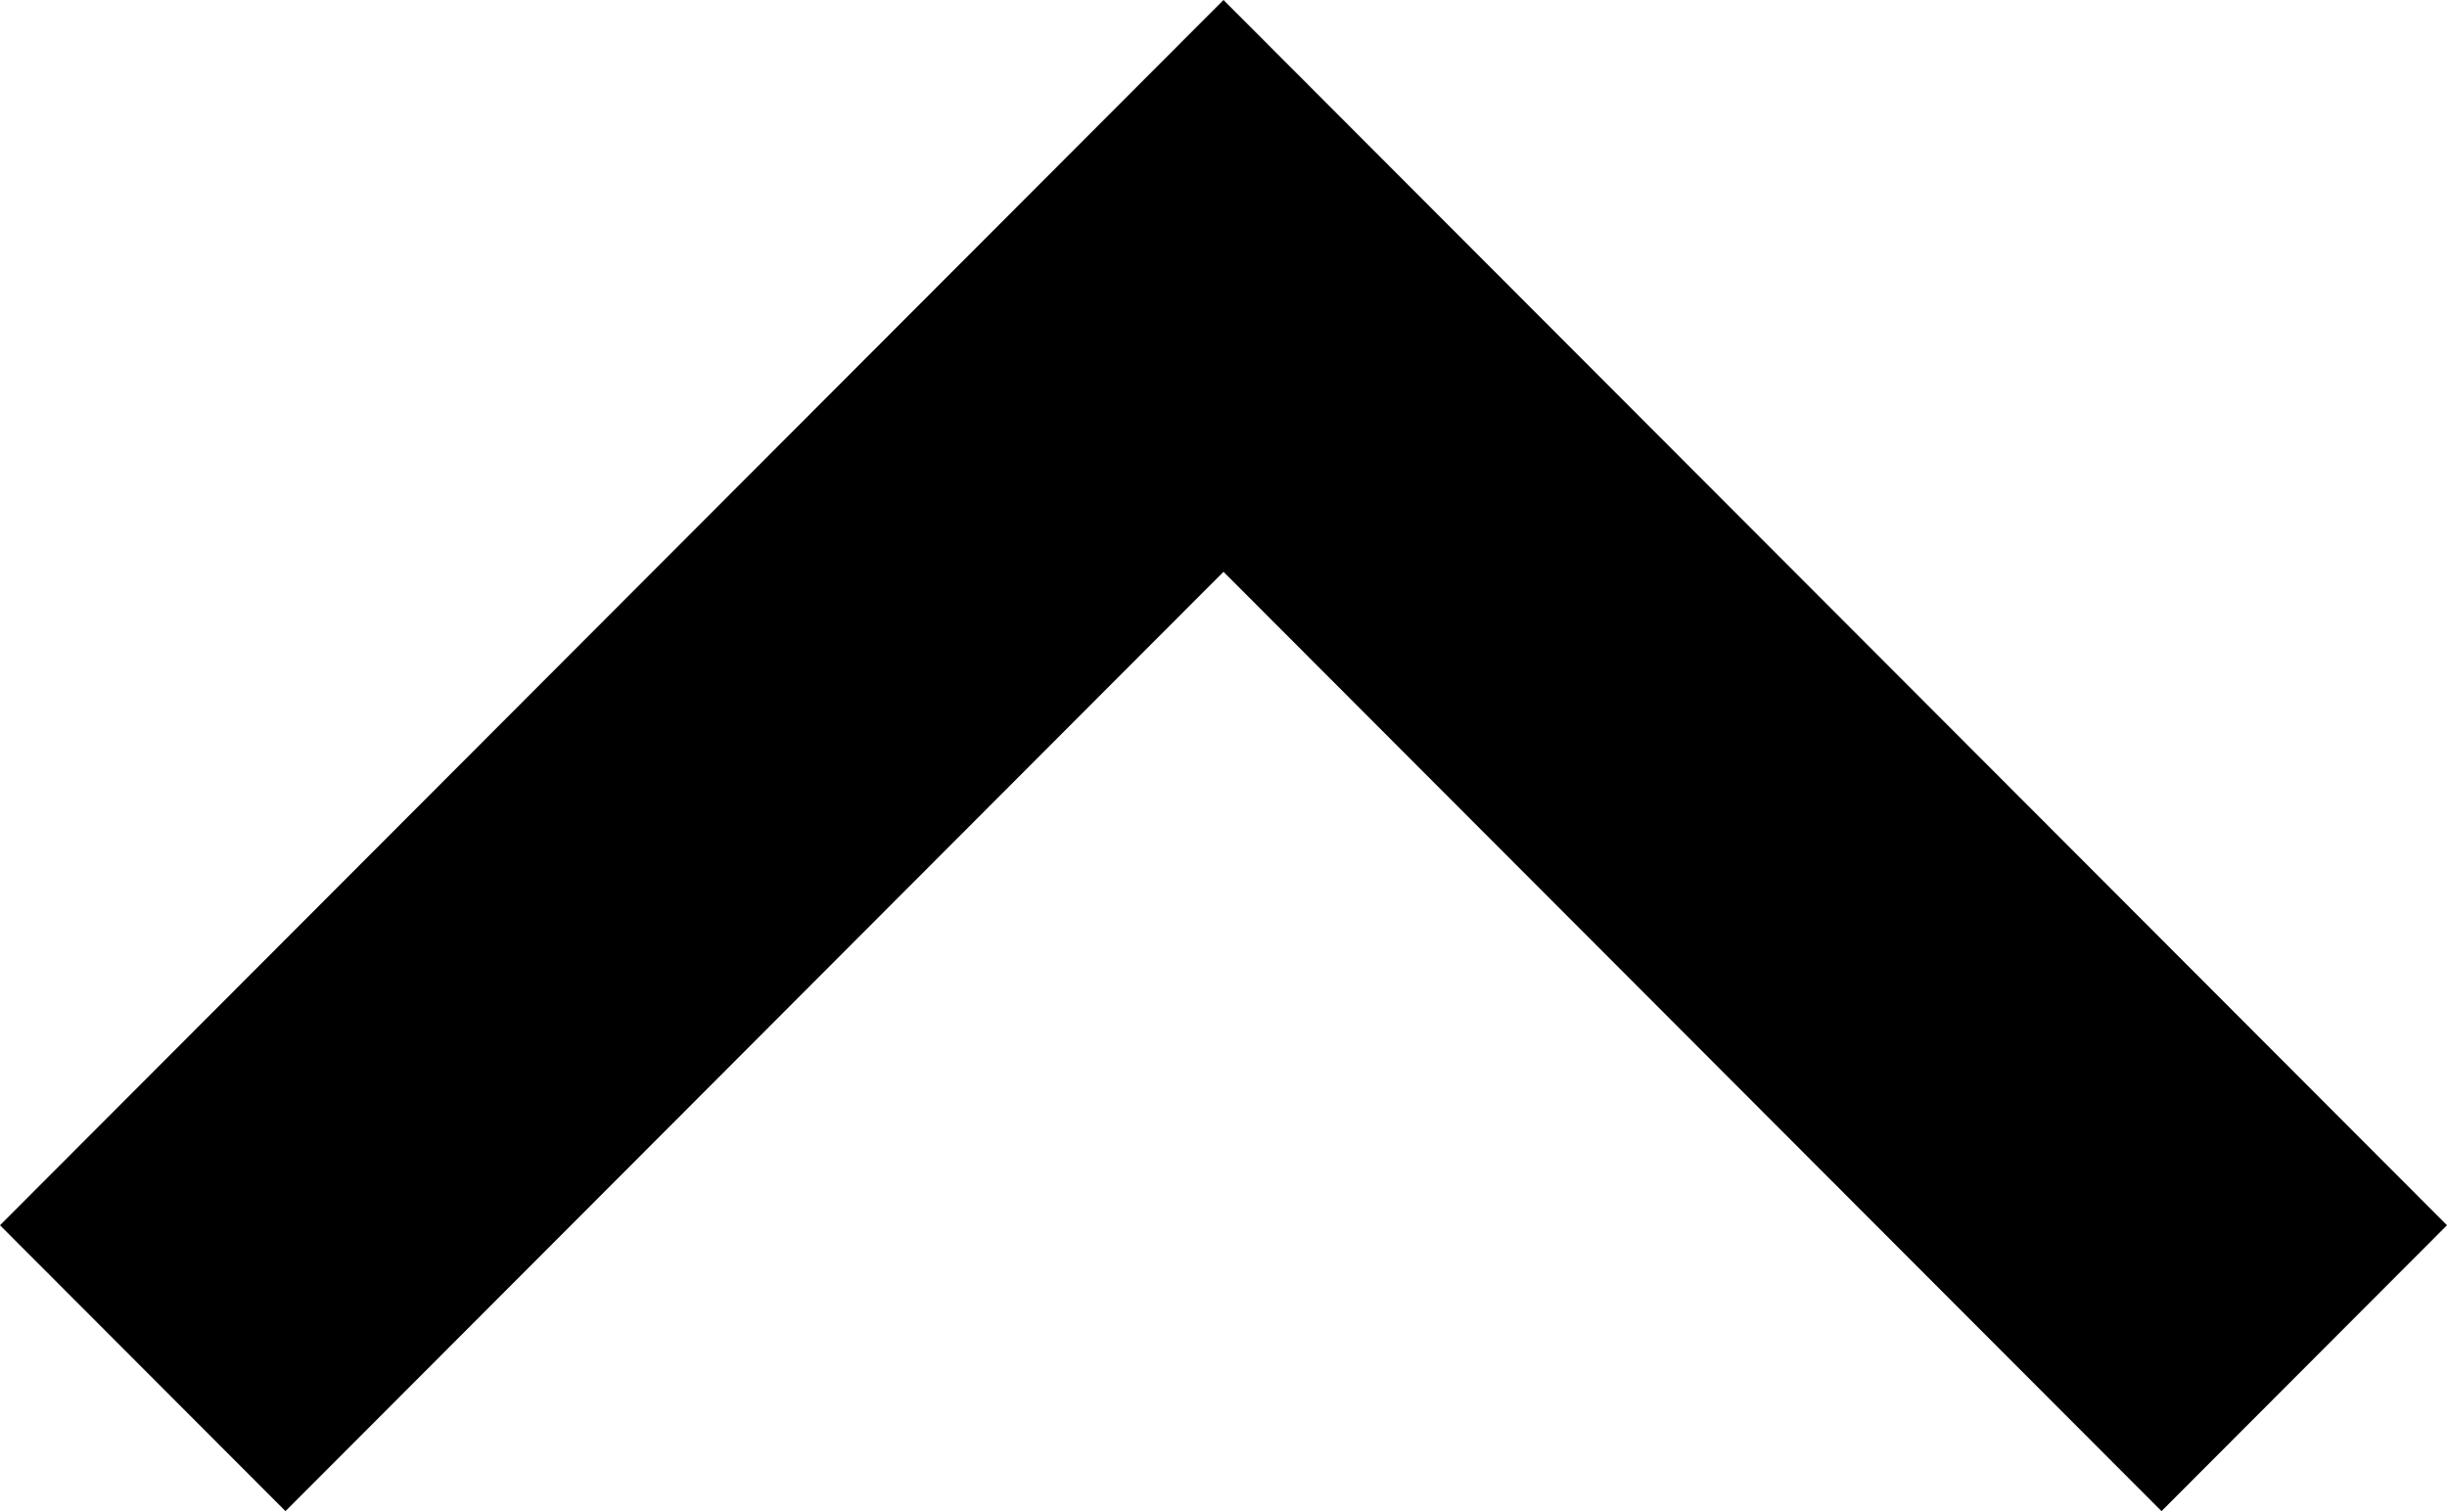
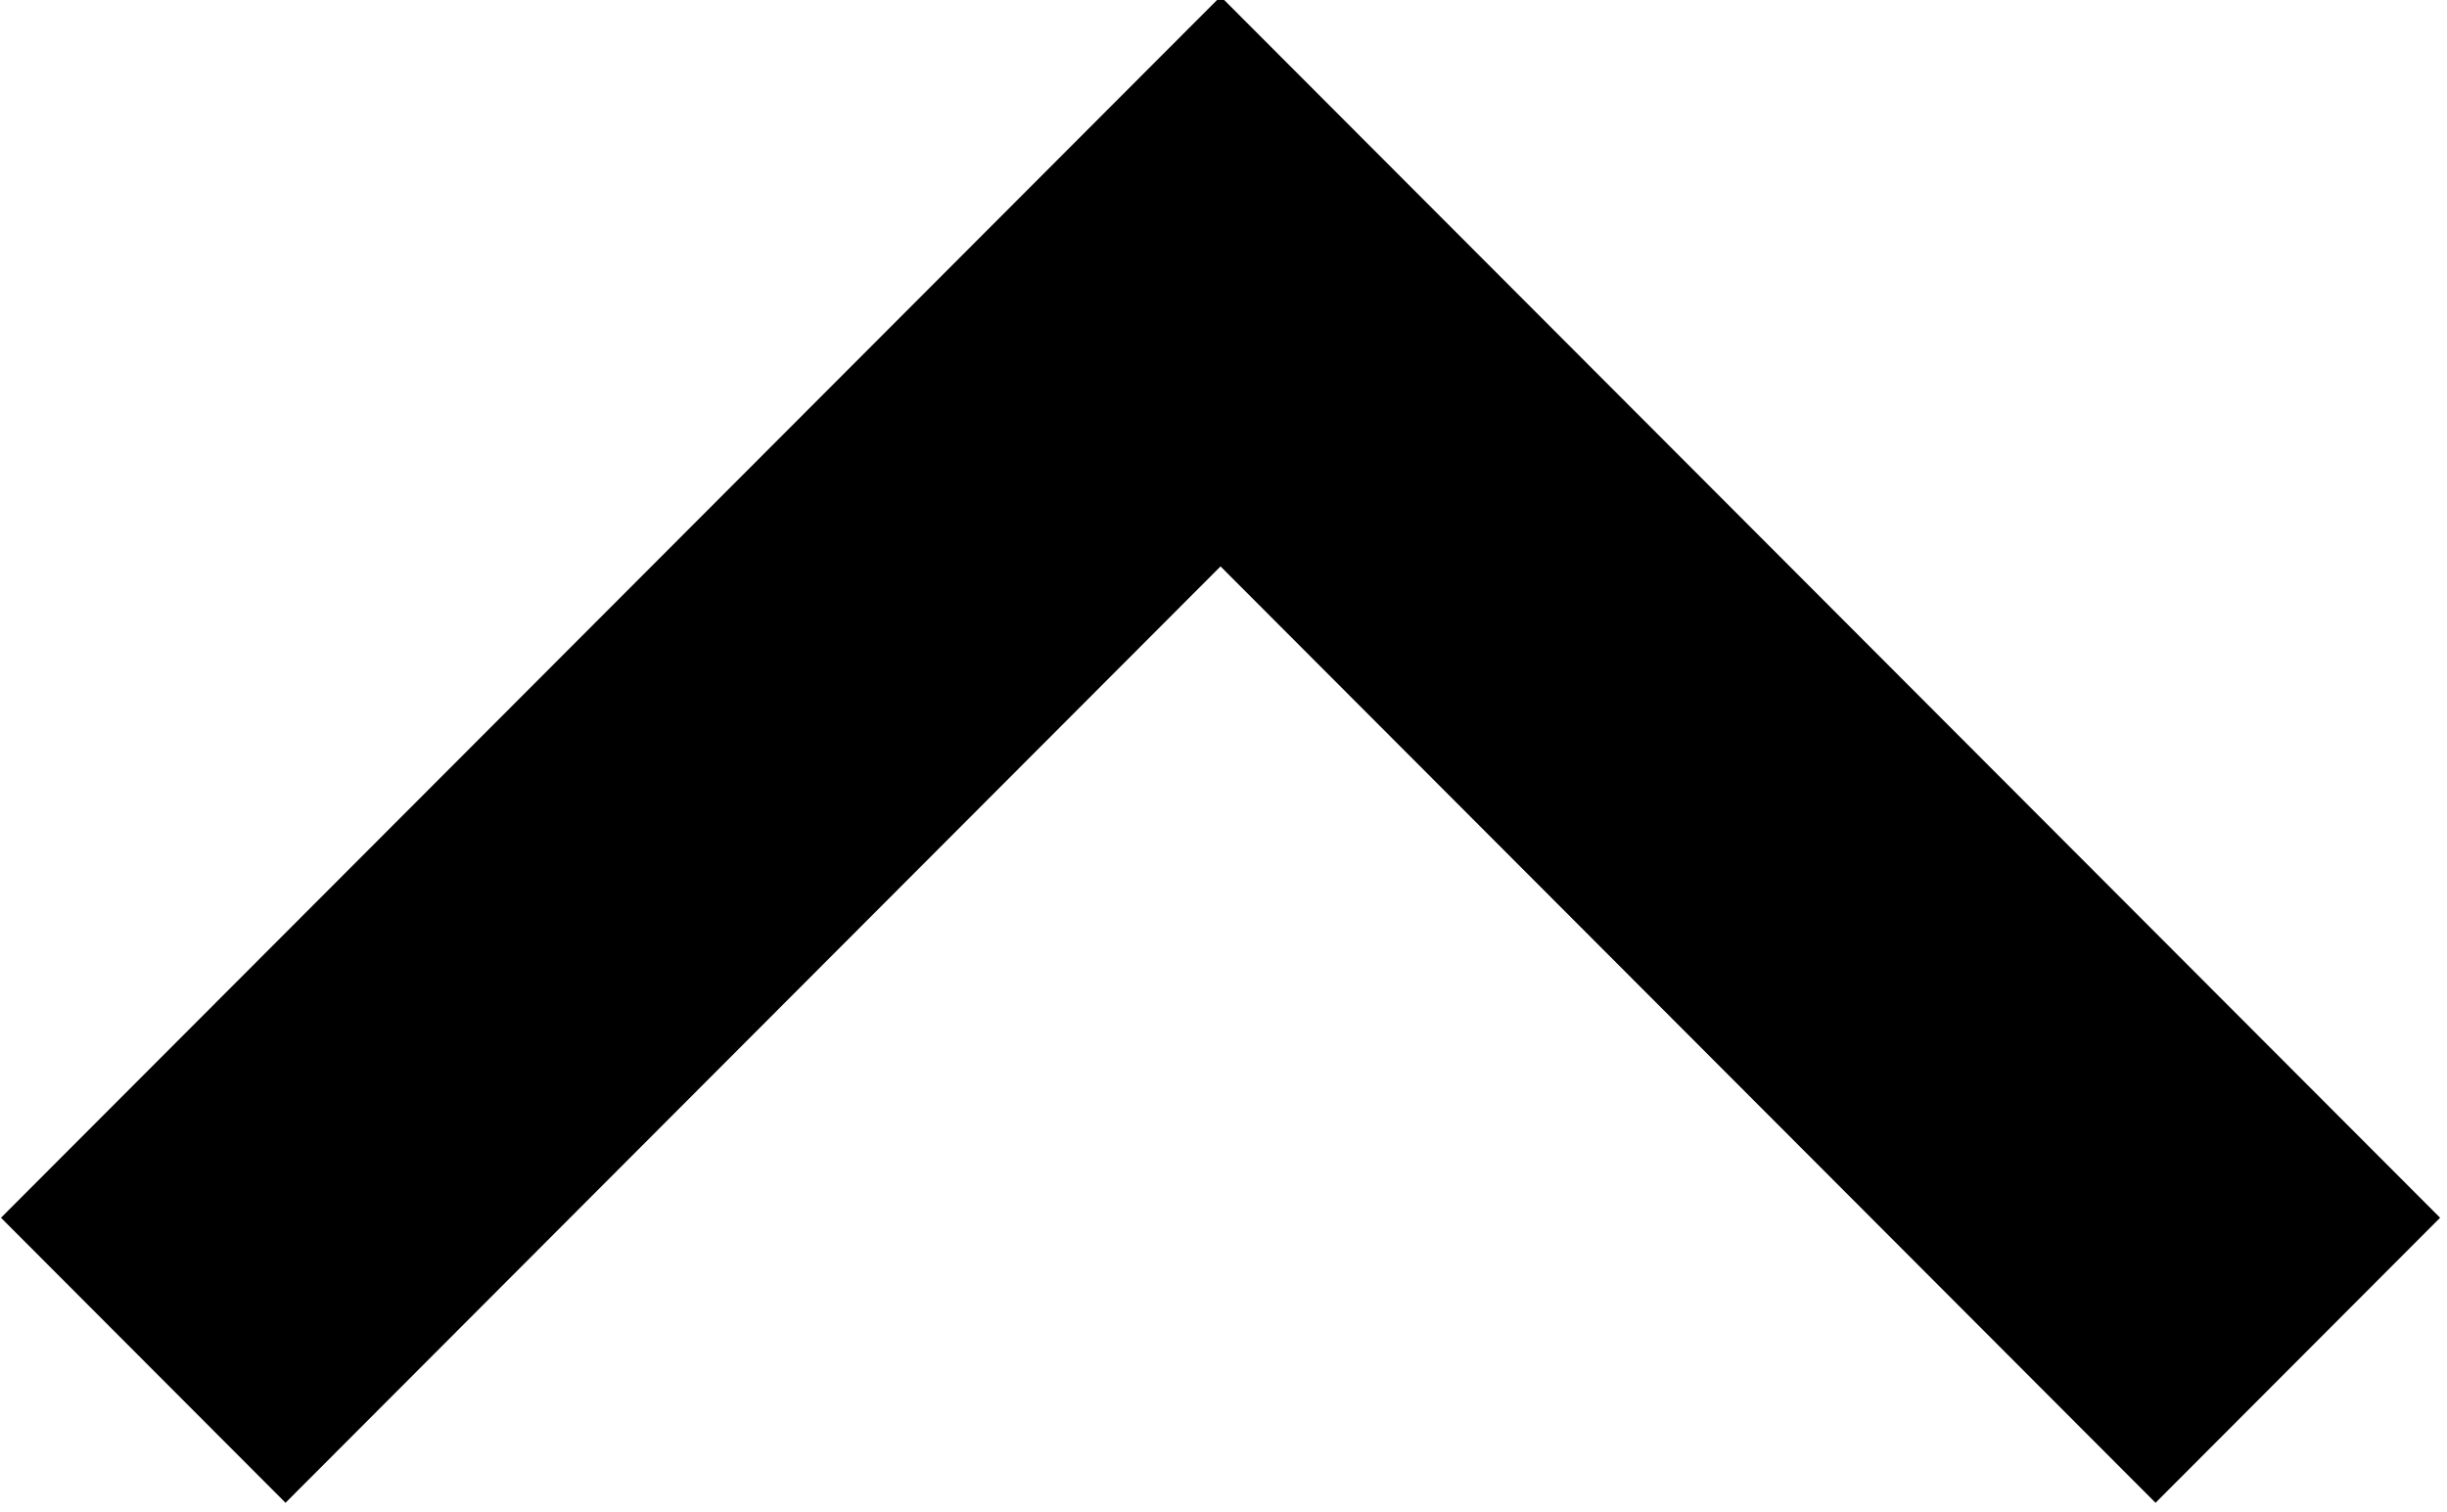
- <svg xmlns="http://www.w3.org/2000/svg" width="306" height="189" viewBox="0 0 306 189">
-   <defs>
-     <style>
-       .cls-1 {
-         fill-rule: evenodd;
-       }
-     </style>
-   </defs>
-   <path id="Forma_1" data-name="Forma 1" class="cls-1" d="M0,212.243L35.7,248,153,130.514,270.3,248,306,212.243,153,59Z" transform="translate(0 -59)" />
+ <svg xmlns="http://www.w3.org/2000/svg" version="1.1" id="Calque_1" x="0px" y="0px" width="32.224px" height="19.903px" viewBox="27.138 33.523 32.224 19.903" enable-background="new 27.138 33.523 32.224 19.903" xml:space="preserve">
+   <path id="Forma_1" d="M27.151,49.562l3.747,3.754l12.313-12.333l12.313,12.333l3.747-3.754L43.212,33.476L27.151,49.562z" />
</svg>
